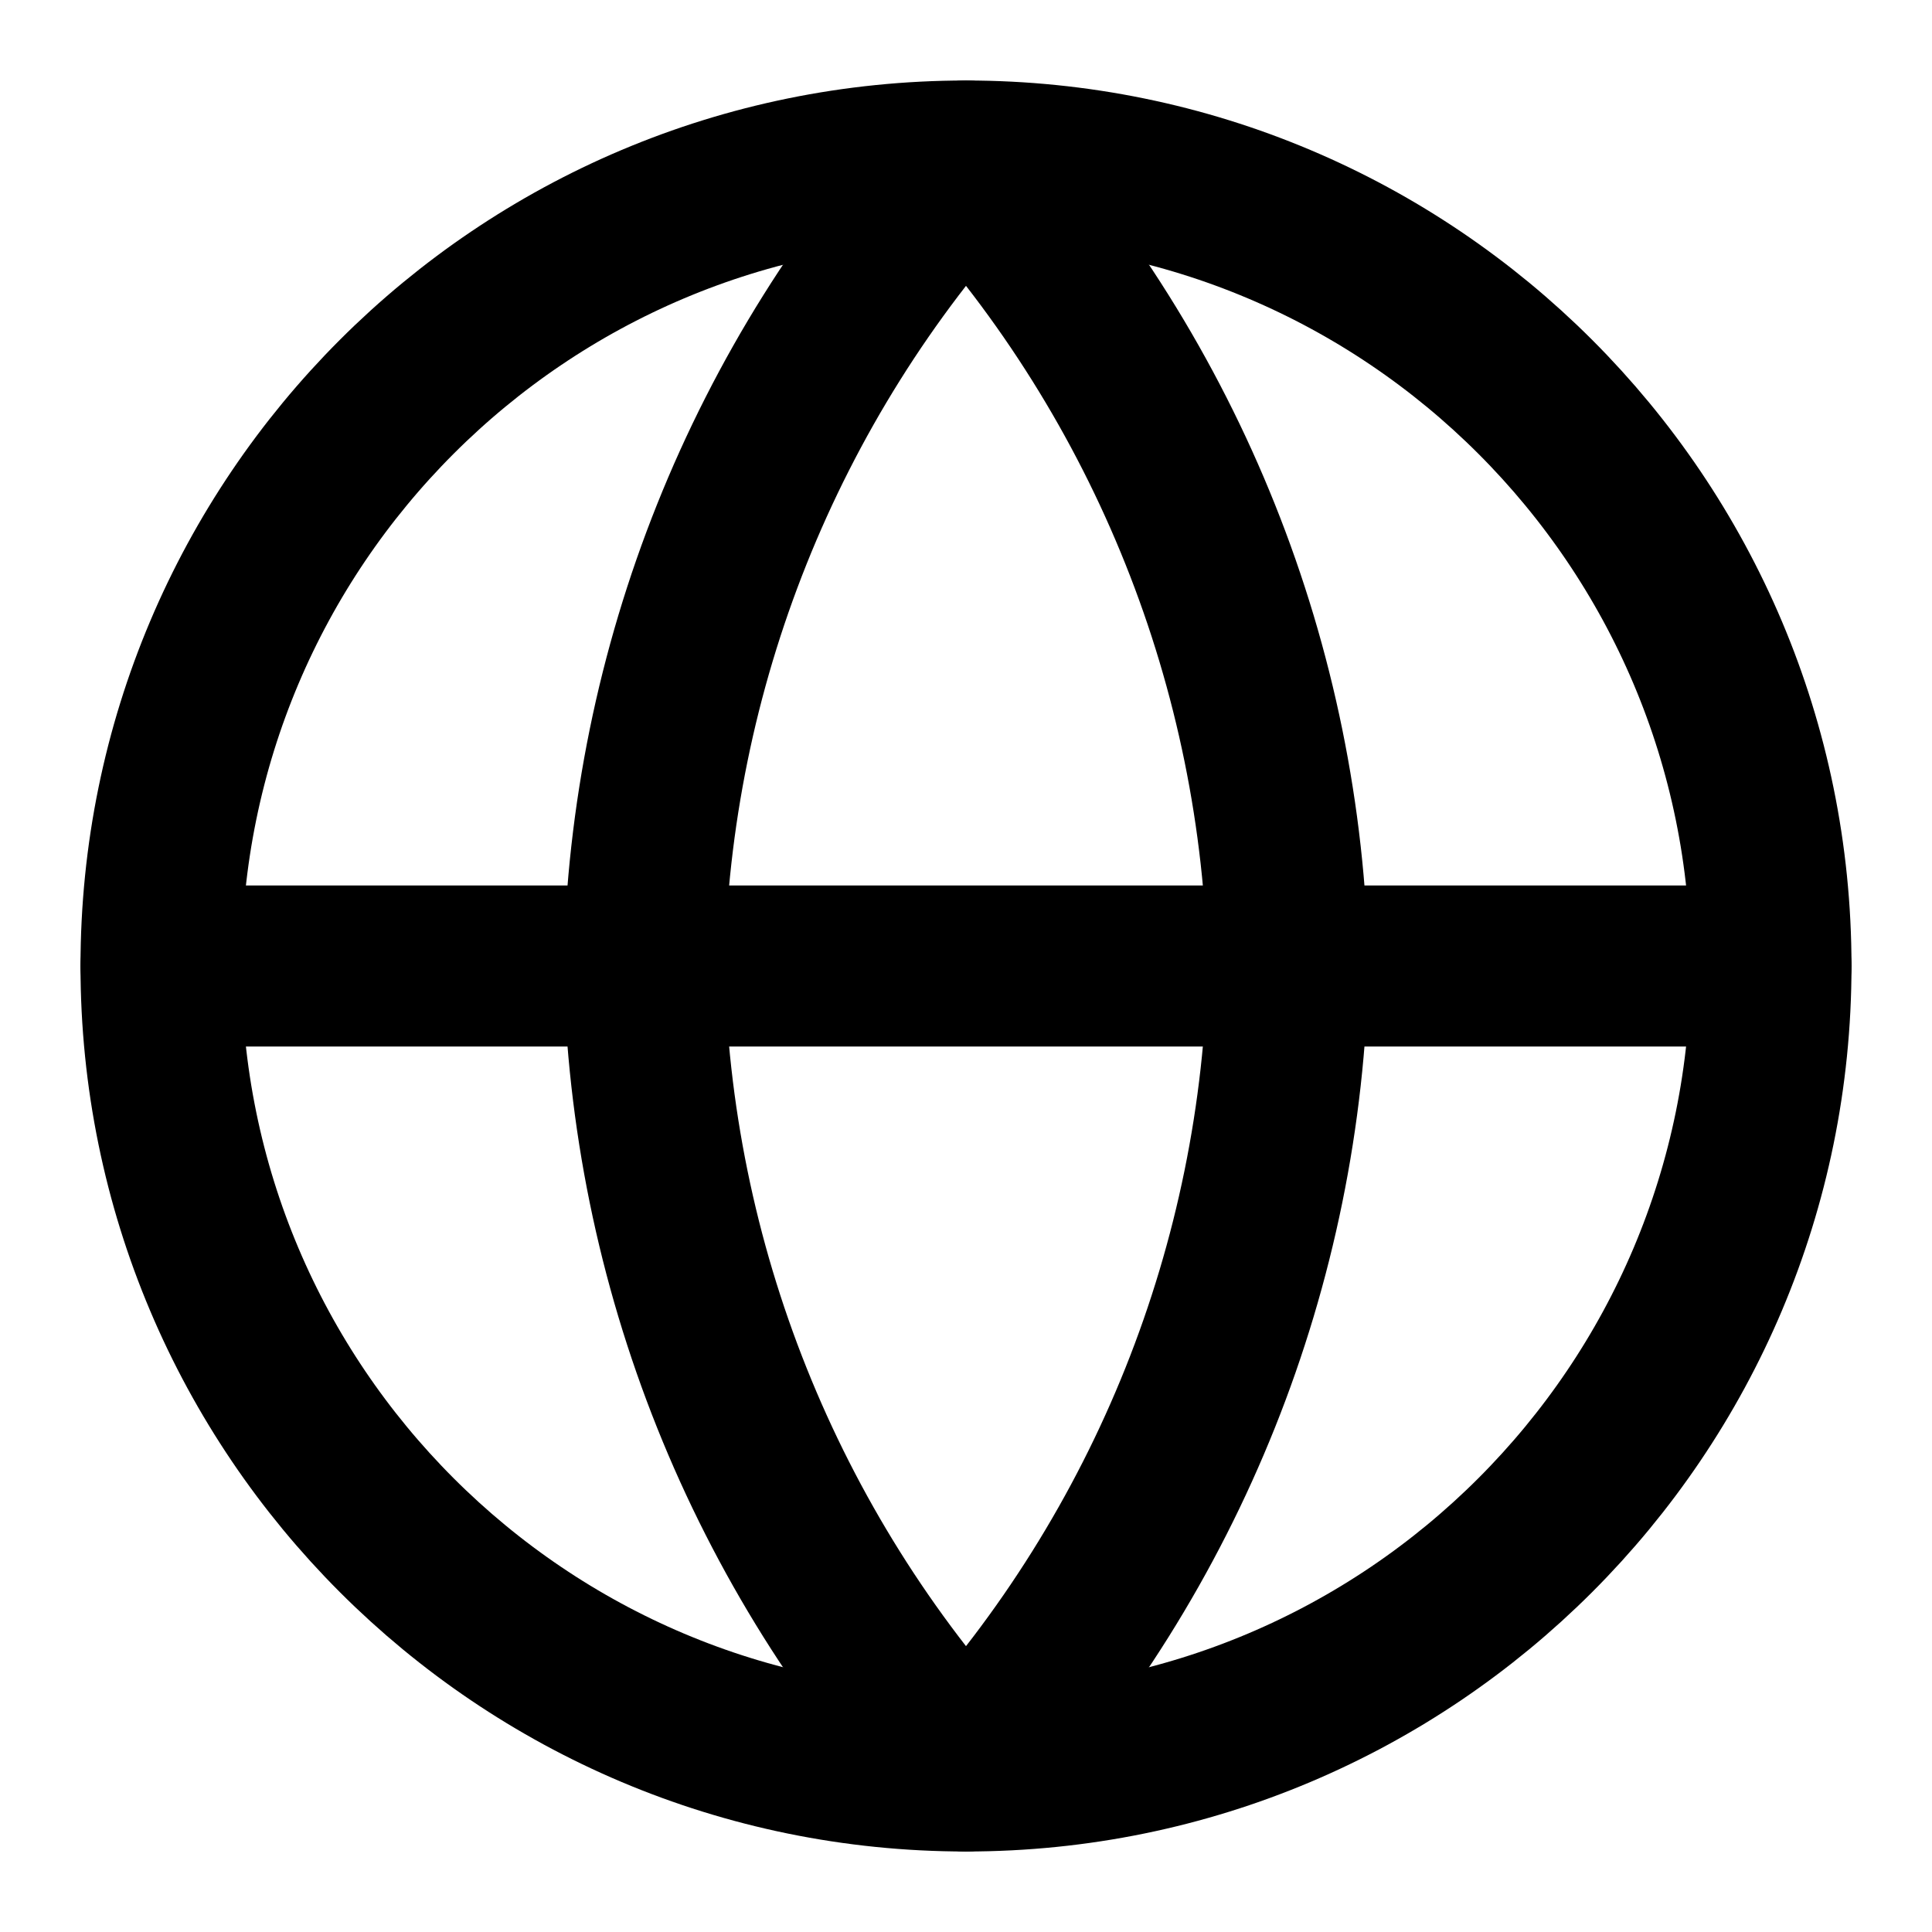
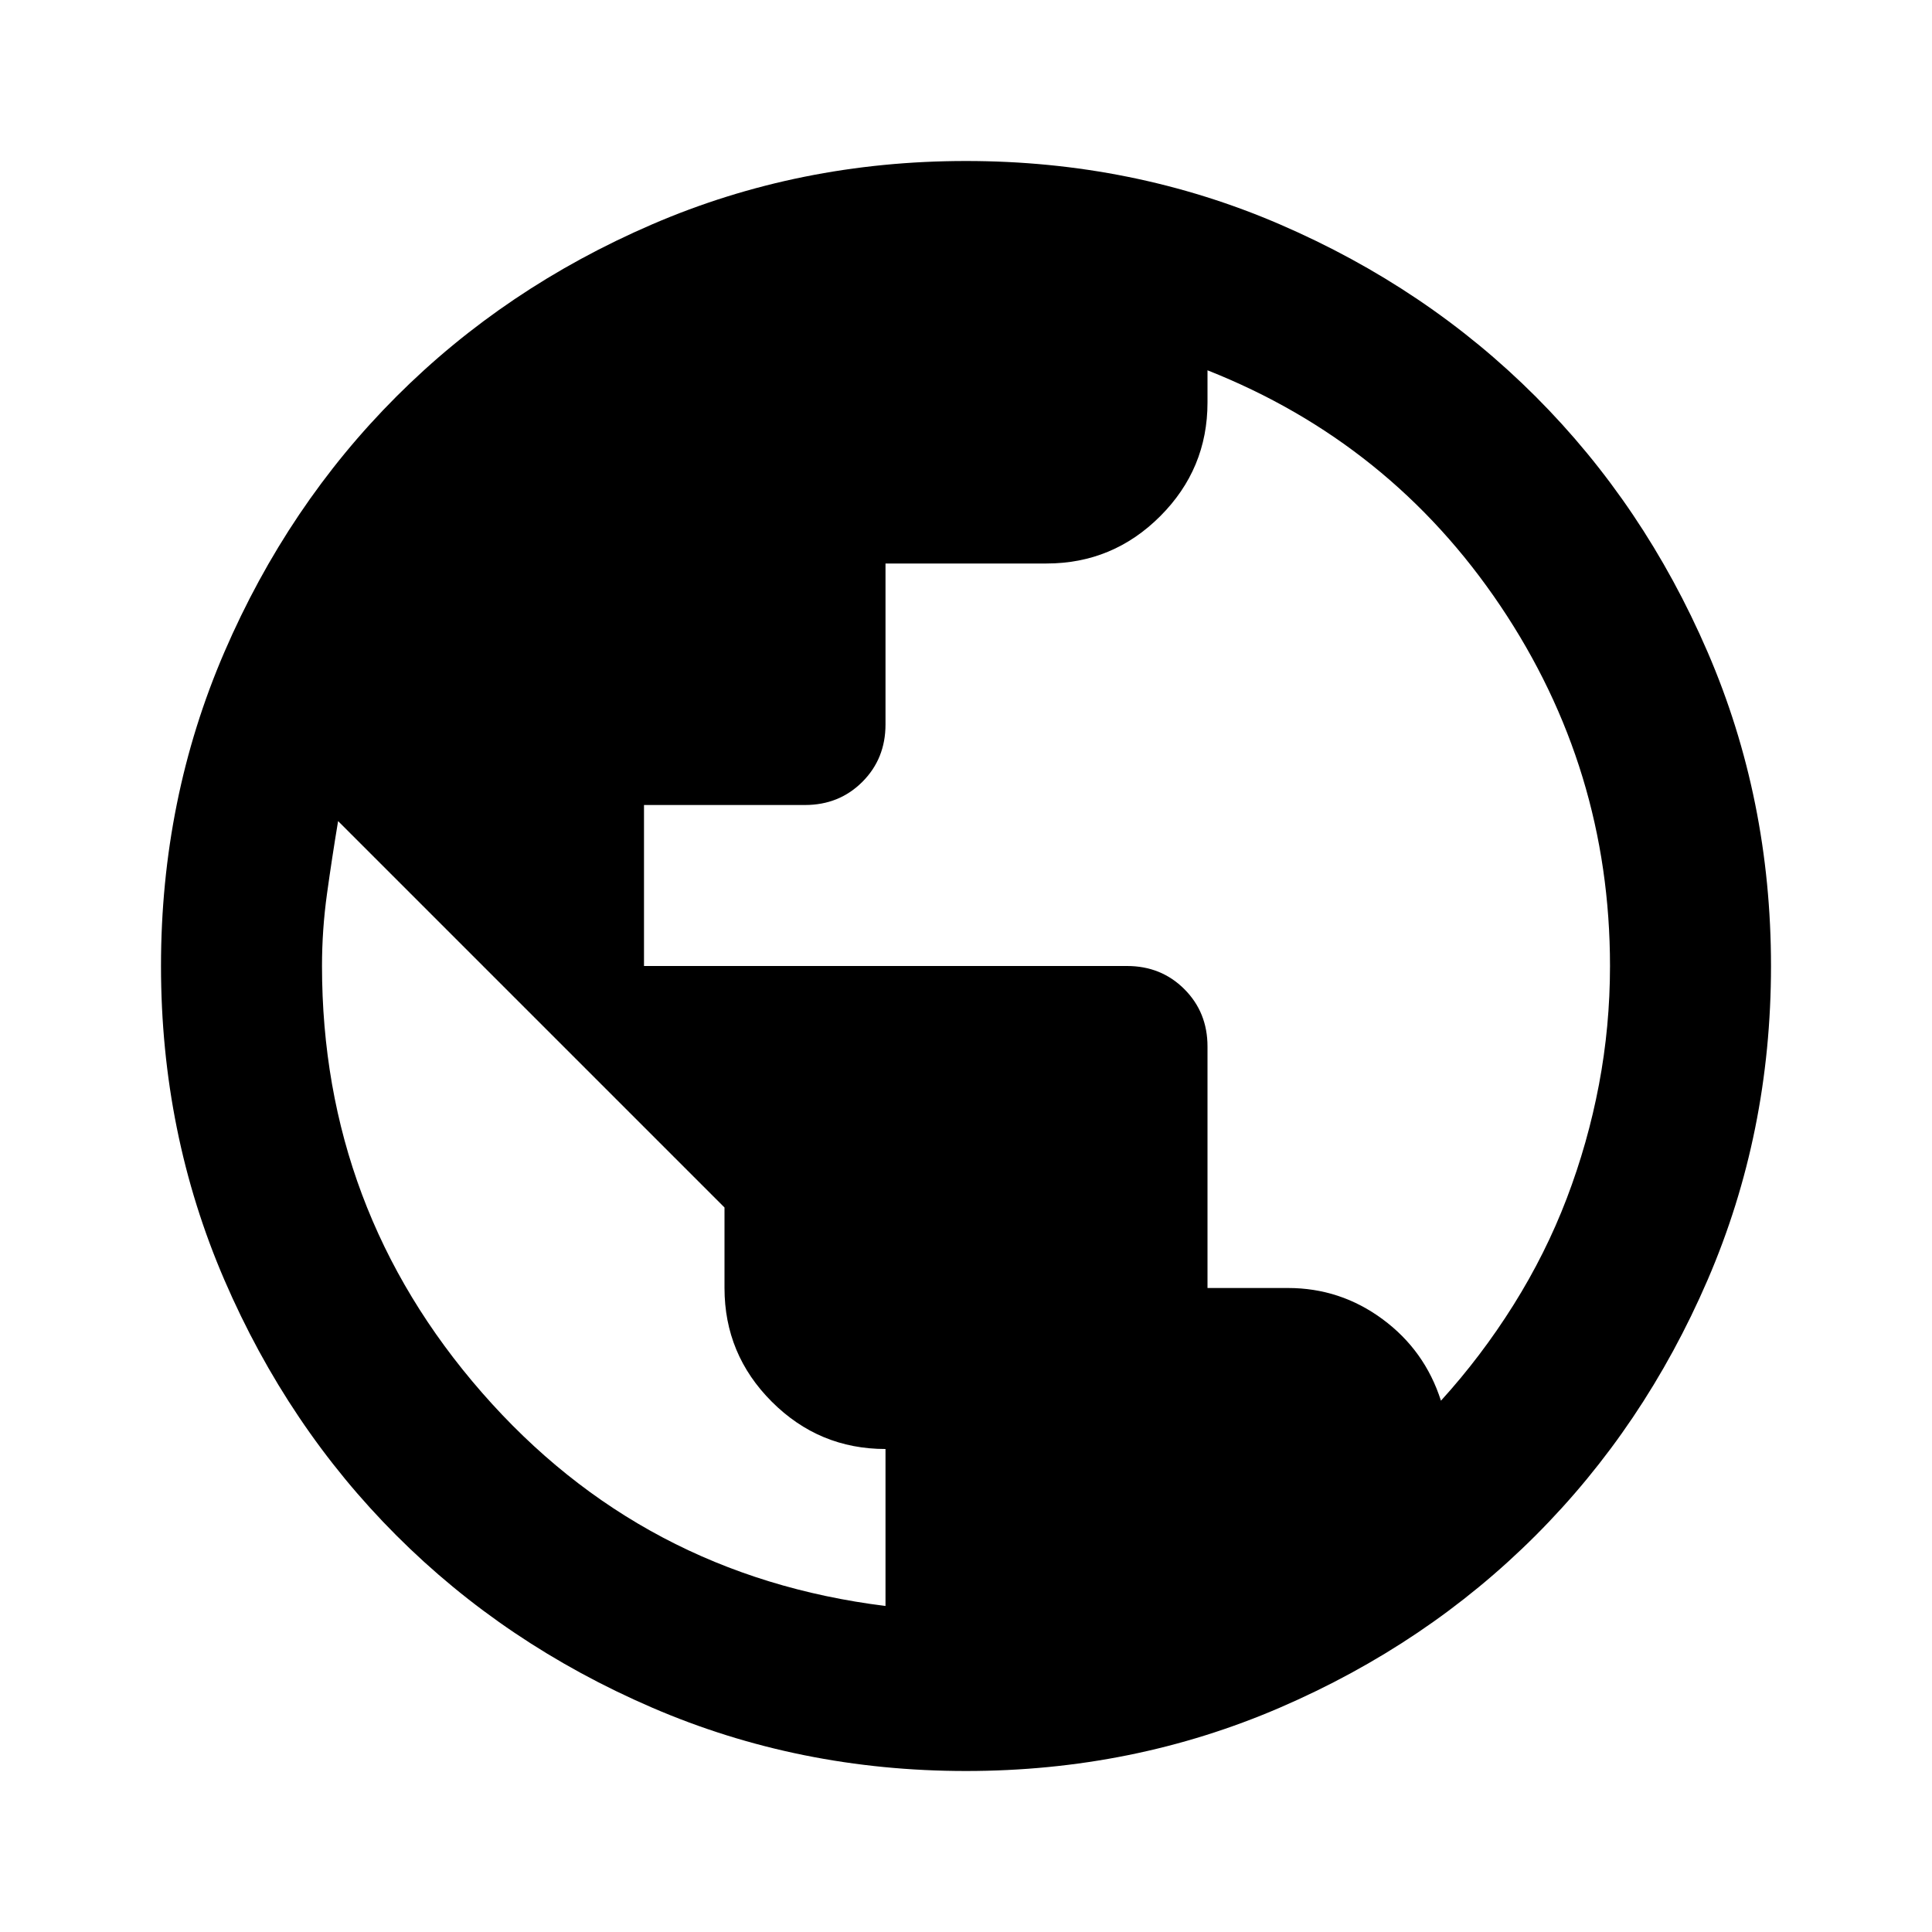
- <svg xmlns="http://www.w3.org/2000/svg" viewBox="0 0 24 24" fill="none" stroke="#000" stroke-width="2" stroke-linecap="round" stroke-linejoin="round">
-   <circle cx="12" cy="12" r="10" />
-   <line x1="2" y1="12" x2="22" y2="12" />
-   <path d="M12 2a15.3 15.3 0 0 1 4 10 15.3 15.3 0 0 1-4 10 15.3 15.3 0 0 1-4-10 15.3 15.3 0 0 1 4-10z" />
+ <svg xmlns="http://www.w3.org/2000/svg" height="24" viewBox="0 -960 960 960" width="24">
+   <path d="M480-80q-83 0-156-31.5T197-197q-54-54-85.5-127T80-480q0-83 31.5-156T197-763q54-54 127-85.5T480-880q83 0 156 31.5T763-763q54 54 85.5 127T880-480q0 83-31.5 156T763-197q-54 54-127 85.5T480-80Zm-40-82v-78q-33 0-56.5-23.5T360-320v-40L168-552q-3 18-5.5 36t-2.5 36q0 121 79.5 212T440-162Zm276-102q20-22 36-47.5t26.5-53q10.5-27.5 16-56.5t5.5-59q0-98-54.5-179T600-776v16q0 33-23.5 56.5T520-680h-80v80q0 17-11.5 28.5T400-560h-80v80h240q17 0 28.5 11.5T600-440v120h40q26 0 47 15.5t29 40.5Z" />
</svg>
